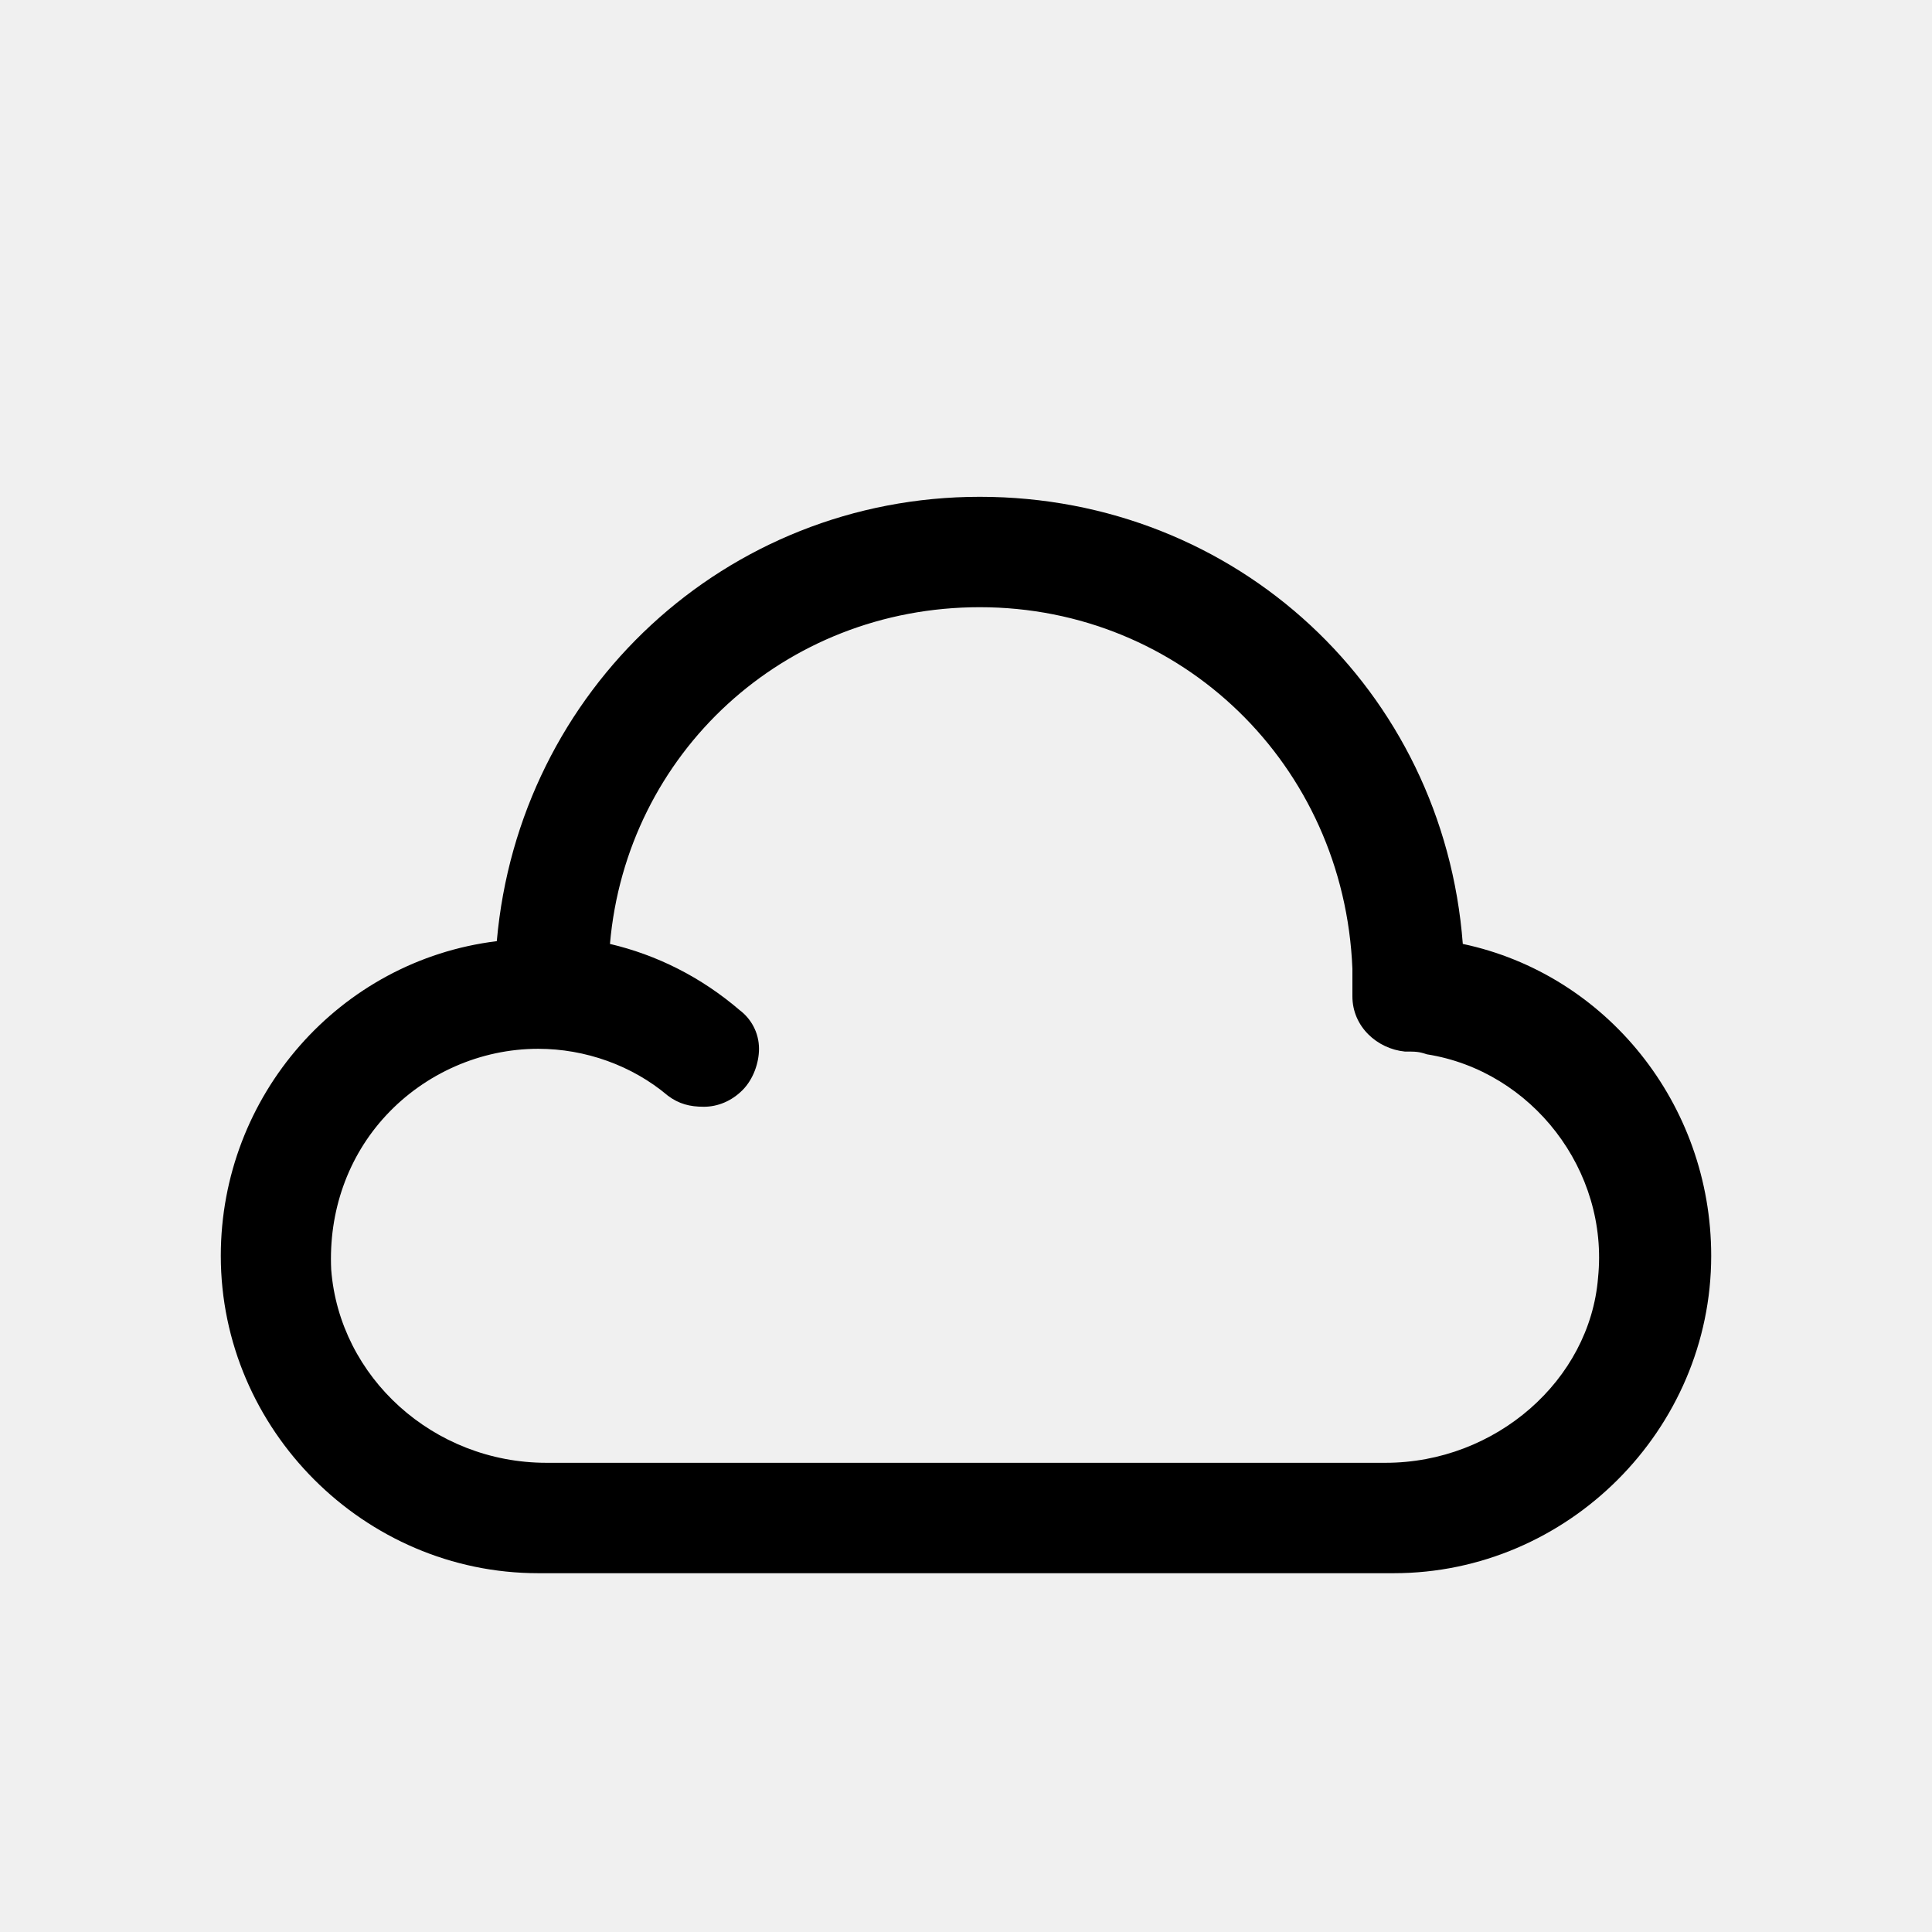
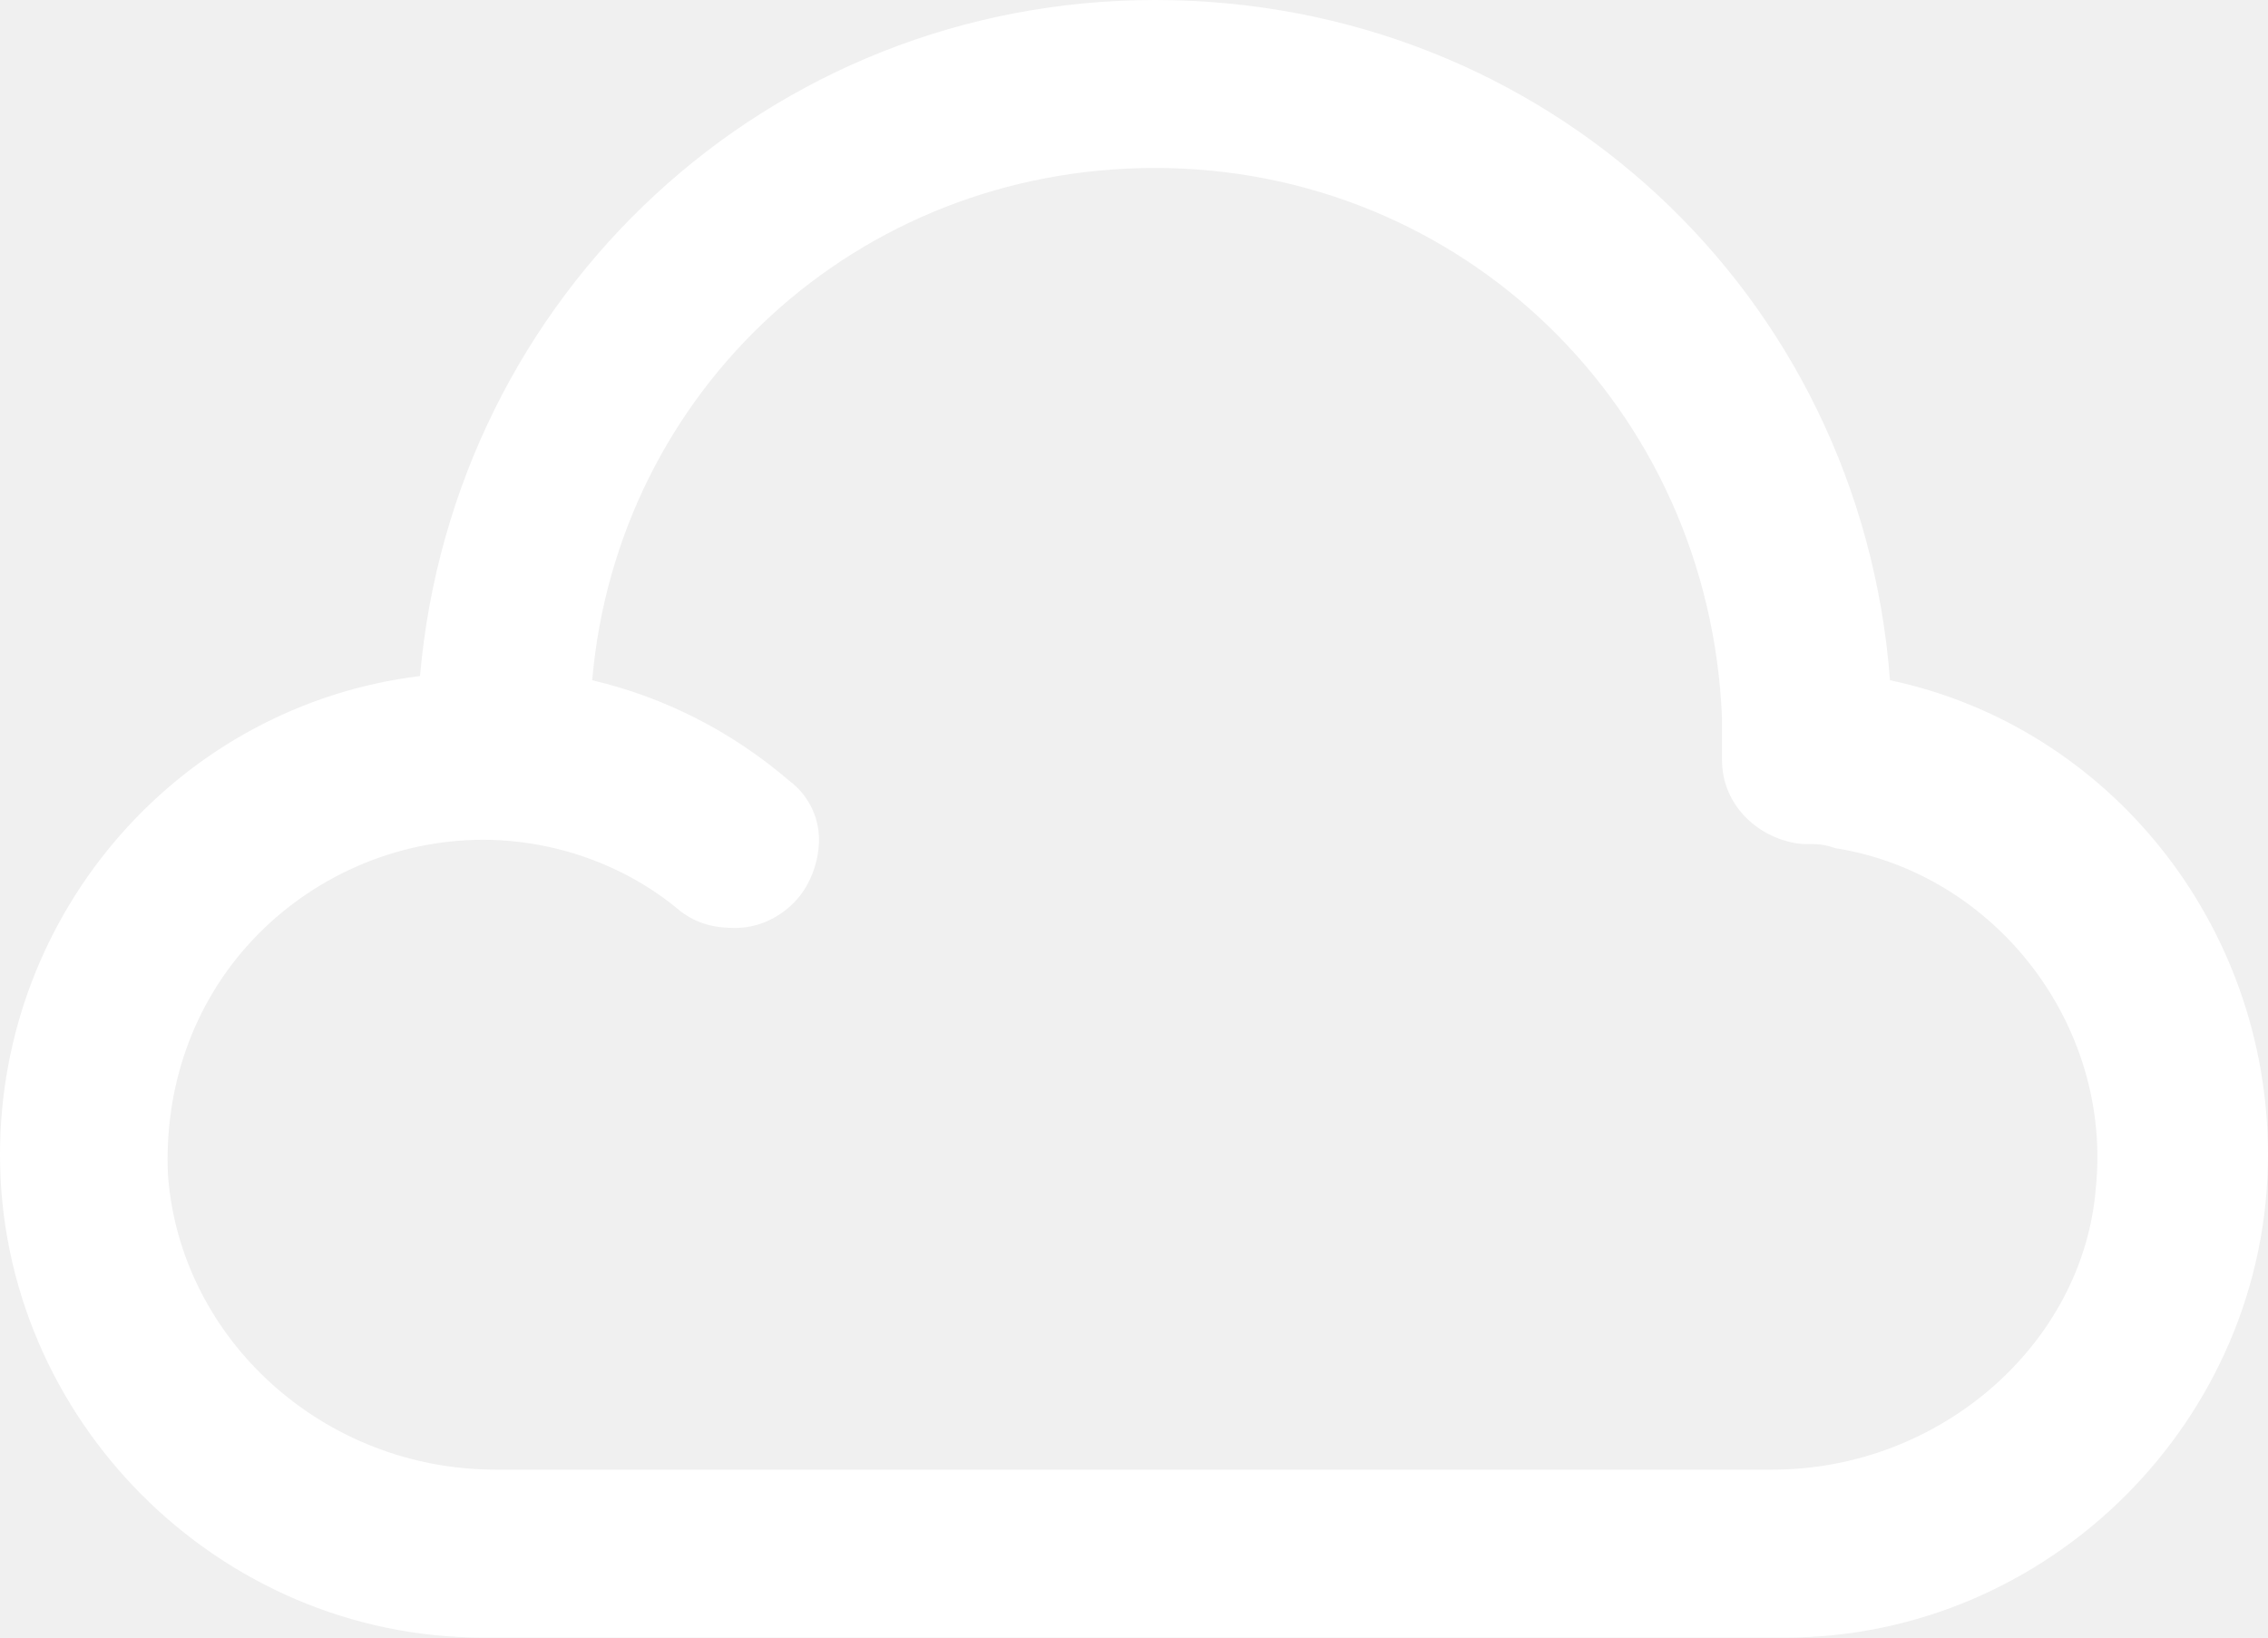
- <svg xmlns="http://www.w3.org/2000/svg" version="1.1" id="Set_Iconos" x="0px" y="0px" viewBox="0 0 70 70" style="enable-background:new 0 0 70 70;" xml:space="preserve">
-   <path d="M53,34.2C52.3,25,44.8,18,35.5,18c-9.2,0-16.7,7-17.5,16.1c-5.7,0.7-10,5.6-10,11.4C8,51.8,13.2,57,19.5,57h31  C56.8,57,62,51.8,62,45.5C62,40,58.2,35.3,53,34.2z M25.5,40.1c0.5,0,1-0.2,1.4-0.6c0.4-0.4,0.6-1,0.6-1.5c0-0.6-0.3-1.1-0.7-1.4  c-1.4-1.2-3-2-4.7-2.4C22.7,27.3,28.4,22,35.5,22c7.3,0,13.2,5.7,13.5,13.1c0,0.1,0,0.5,0,1c0,1.1,0.9,1.9,1.9,2  c0.4,0,0.5,0,0.8,0.1c3.8,0.6,6.6,4.2,6.2,8.1C57.6,50,54.2,53,50.2,53H19.8c-4.1,0-7.5-3.1-7.8-7c-0.1-2.1,0.6-4.1,2-5.6  c1.4-1.5,3.4-2.4,5.5-2.4c1.7,0,3.4,0.6,4.7,1.7C24.6,40,25,40.1,25.5,40.1z" />
+ <svg xmlns="http://www.w3.org/2000/svg" width="54px" height="39px" viewBox="0 0 54 39" version="1.1">
+   <g id="Page-1" stroke="none" stroke-width="1" fill="none" fill-rule="evenodd">
+     <g id="03d" fill="#FFFFFF" fill-rule="nonzero">
+       <path d="M45,16.2 C44.3,7 36.8,0 27.5,0 C18.3,0 10.8,7 10,16.1 C4.3,16.8 0,21.7 0,27.5 C0,33.8 5.2,39 11.5,39 L42.5,39 C48.8,39 54,33.8 54,27.5 C54,22 50.2,17.3 45,16.2 Z M17.5,22.1 C18,22.1 18.5,21.9 18.9,21.5 C19.3,21.1 19.5,20.5 19.5,20 C19.5,19.4 19.2,18.9 18.8,18.6 C17.4,17.4 15.8,16.6 14.1,16.2 C14.7,9.3 20.4,4 27.5,4 C34.8,4 40.7,9.7 41,17.1 C41,17.2 41,17.6 41,18.1 C41,19.2 41.9,20 42.9,20.1 C43.3,20.1 43.4,20.1 43.7,20.2 C47.5,20.8 50.3,24.4 49.9,28.3 C49.6,32 46.2,35 42.2,35 L11.8,35 C7.7,35 4.3,31.9 4,28 C3.9,25.9 4.6,23.9 6,22.4 C7.4,20.9 9.4,20 11.5,20 C13.2,20 14.9,20.6 16.2,21.7 C16.6,22 17,22.1 17.5,22.1 Z" id="Shape" />
+     </g>
+   </g>
</svg>
